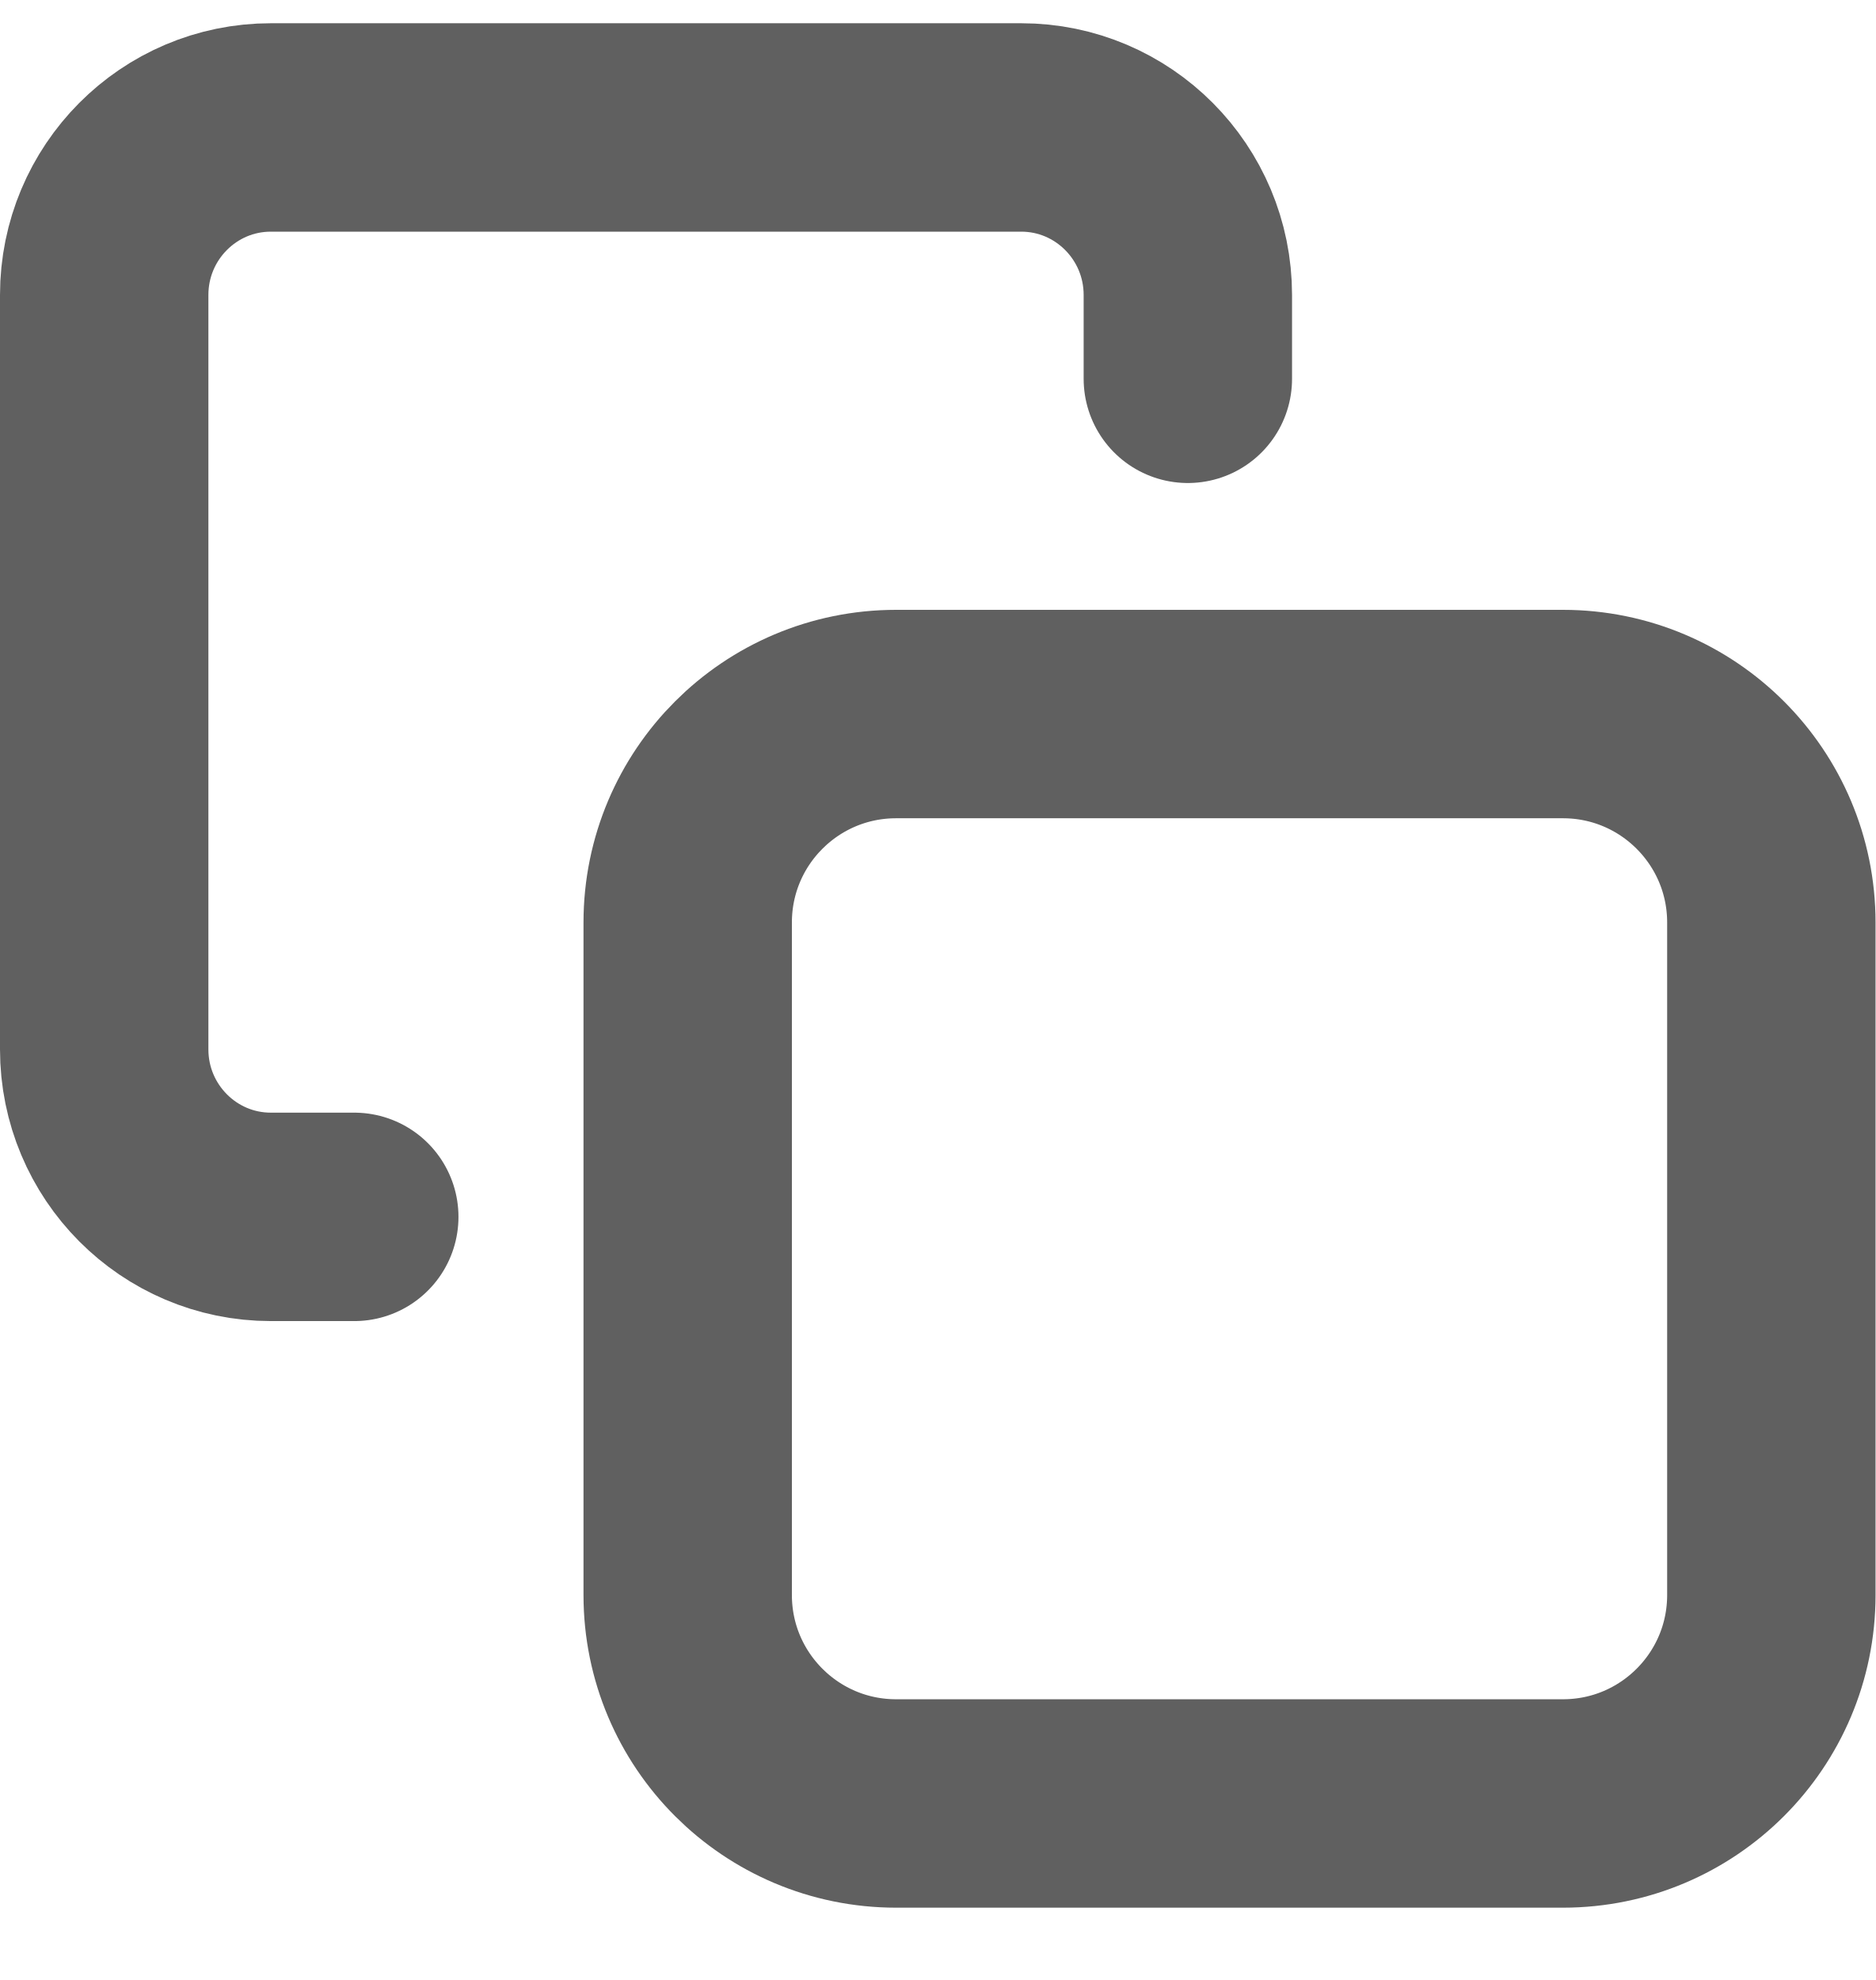
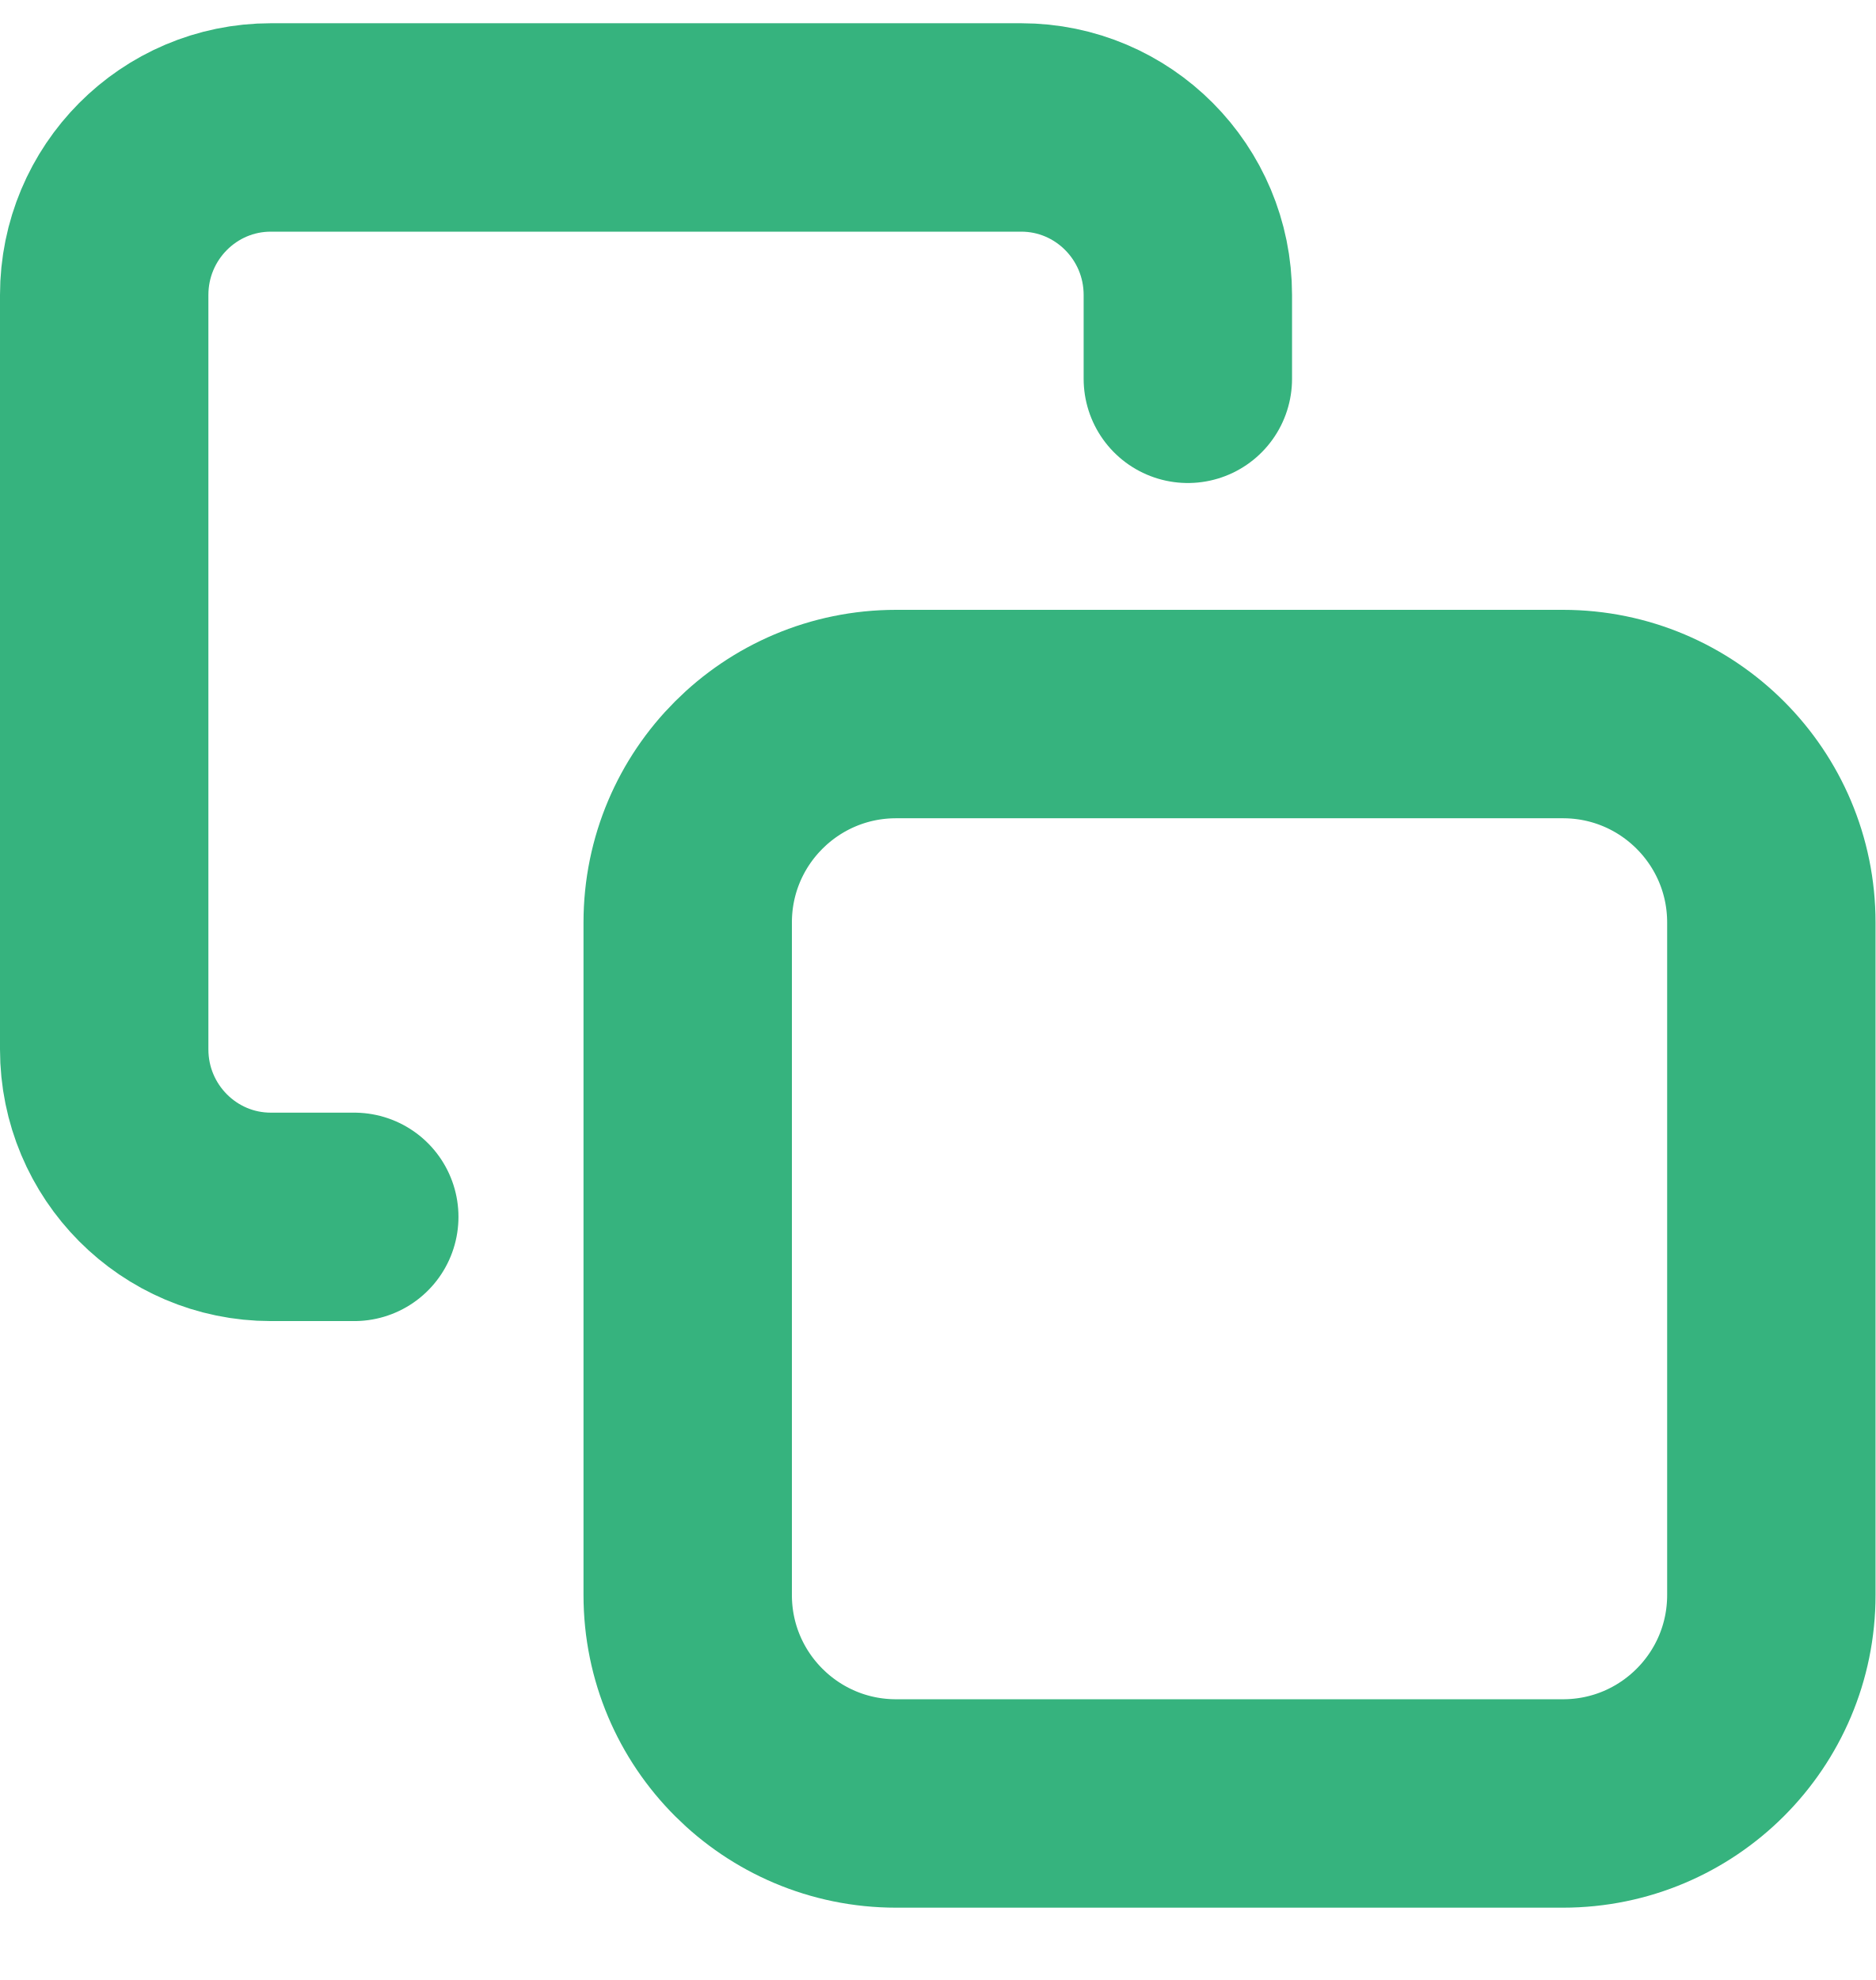
<svg xmlns="http://www.w3.org/2000/svg" width="18" height="19" viewBox="0 0 18 19" fill="none">
-   <rect x="6.6" y="6.852" width="10.4" height="10.454" rx="2" stroke="#606060" stroke-width="2" stroke-linecap="round" stroke-linejoin="round" />
-   <path d="M3.4 11.677H2.6C1.716 11.677 1 10.957 1 10.069V2.831C1 1.943 1.716 1.223 2.6 1.223H9.8C10.684 1.223 11.4 1.943 11.4 2.831V3.635" stroke="#606060" stroke-width="2" stroke-linecap="round" stroke-linejoin="round" />
+   <rect x="6.6" y="6.852" width="10.4" height="10.454" rx="2" stroke="#36B37E" stroke-width="2" stroke-linecap="round" stroke-linejoin="round" />
+   <path d="M3.4 11.677H2.6C1.716 11.677 1 10.957 1 10.069V2.831C1 1.943 1.716 1.223 2.6 1.223H9.8C10.684 1.223 11.4 1.943 11.4 2.831V3.635" stroke="#36B37E" stroke-width="2" stroke-linecap="round" stroke-linejoin="round" />
</svg>
